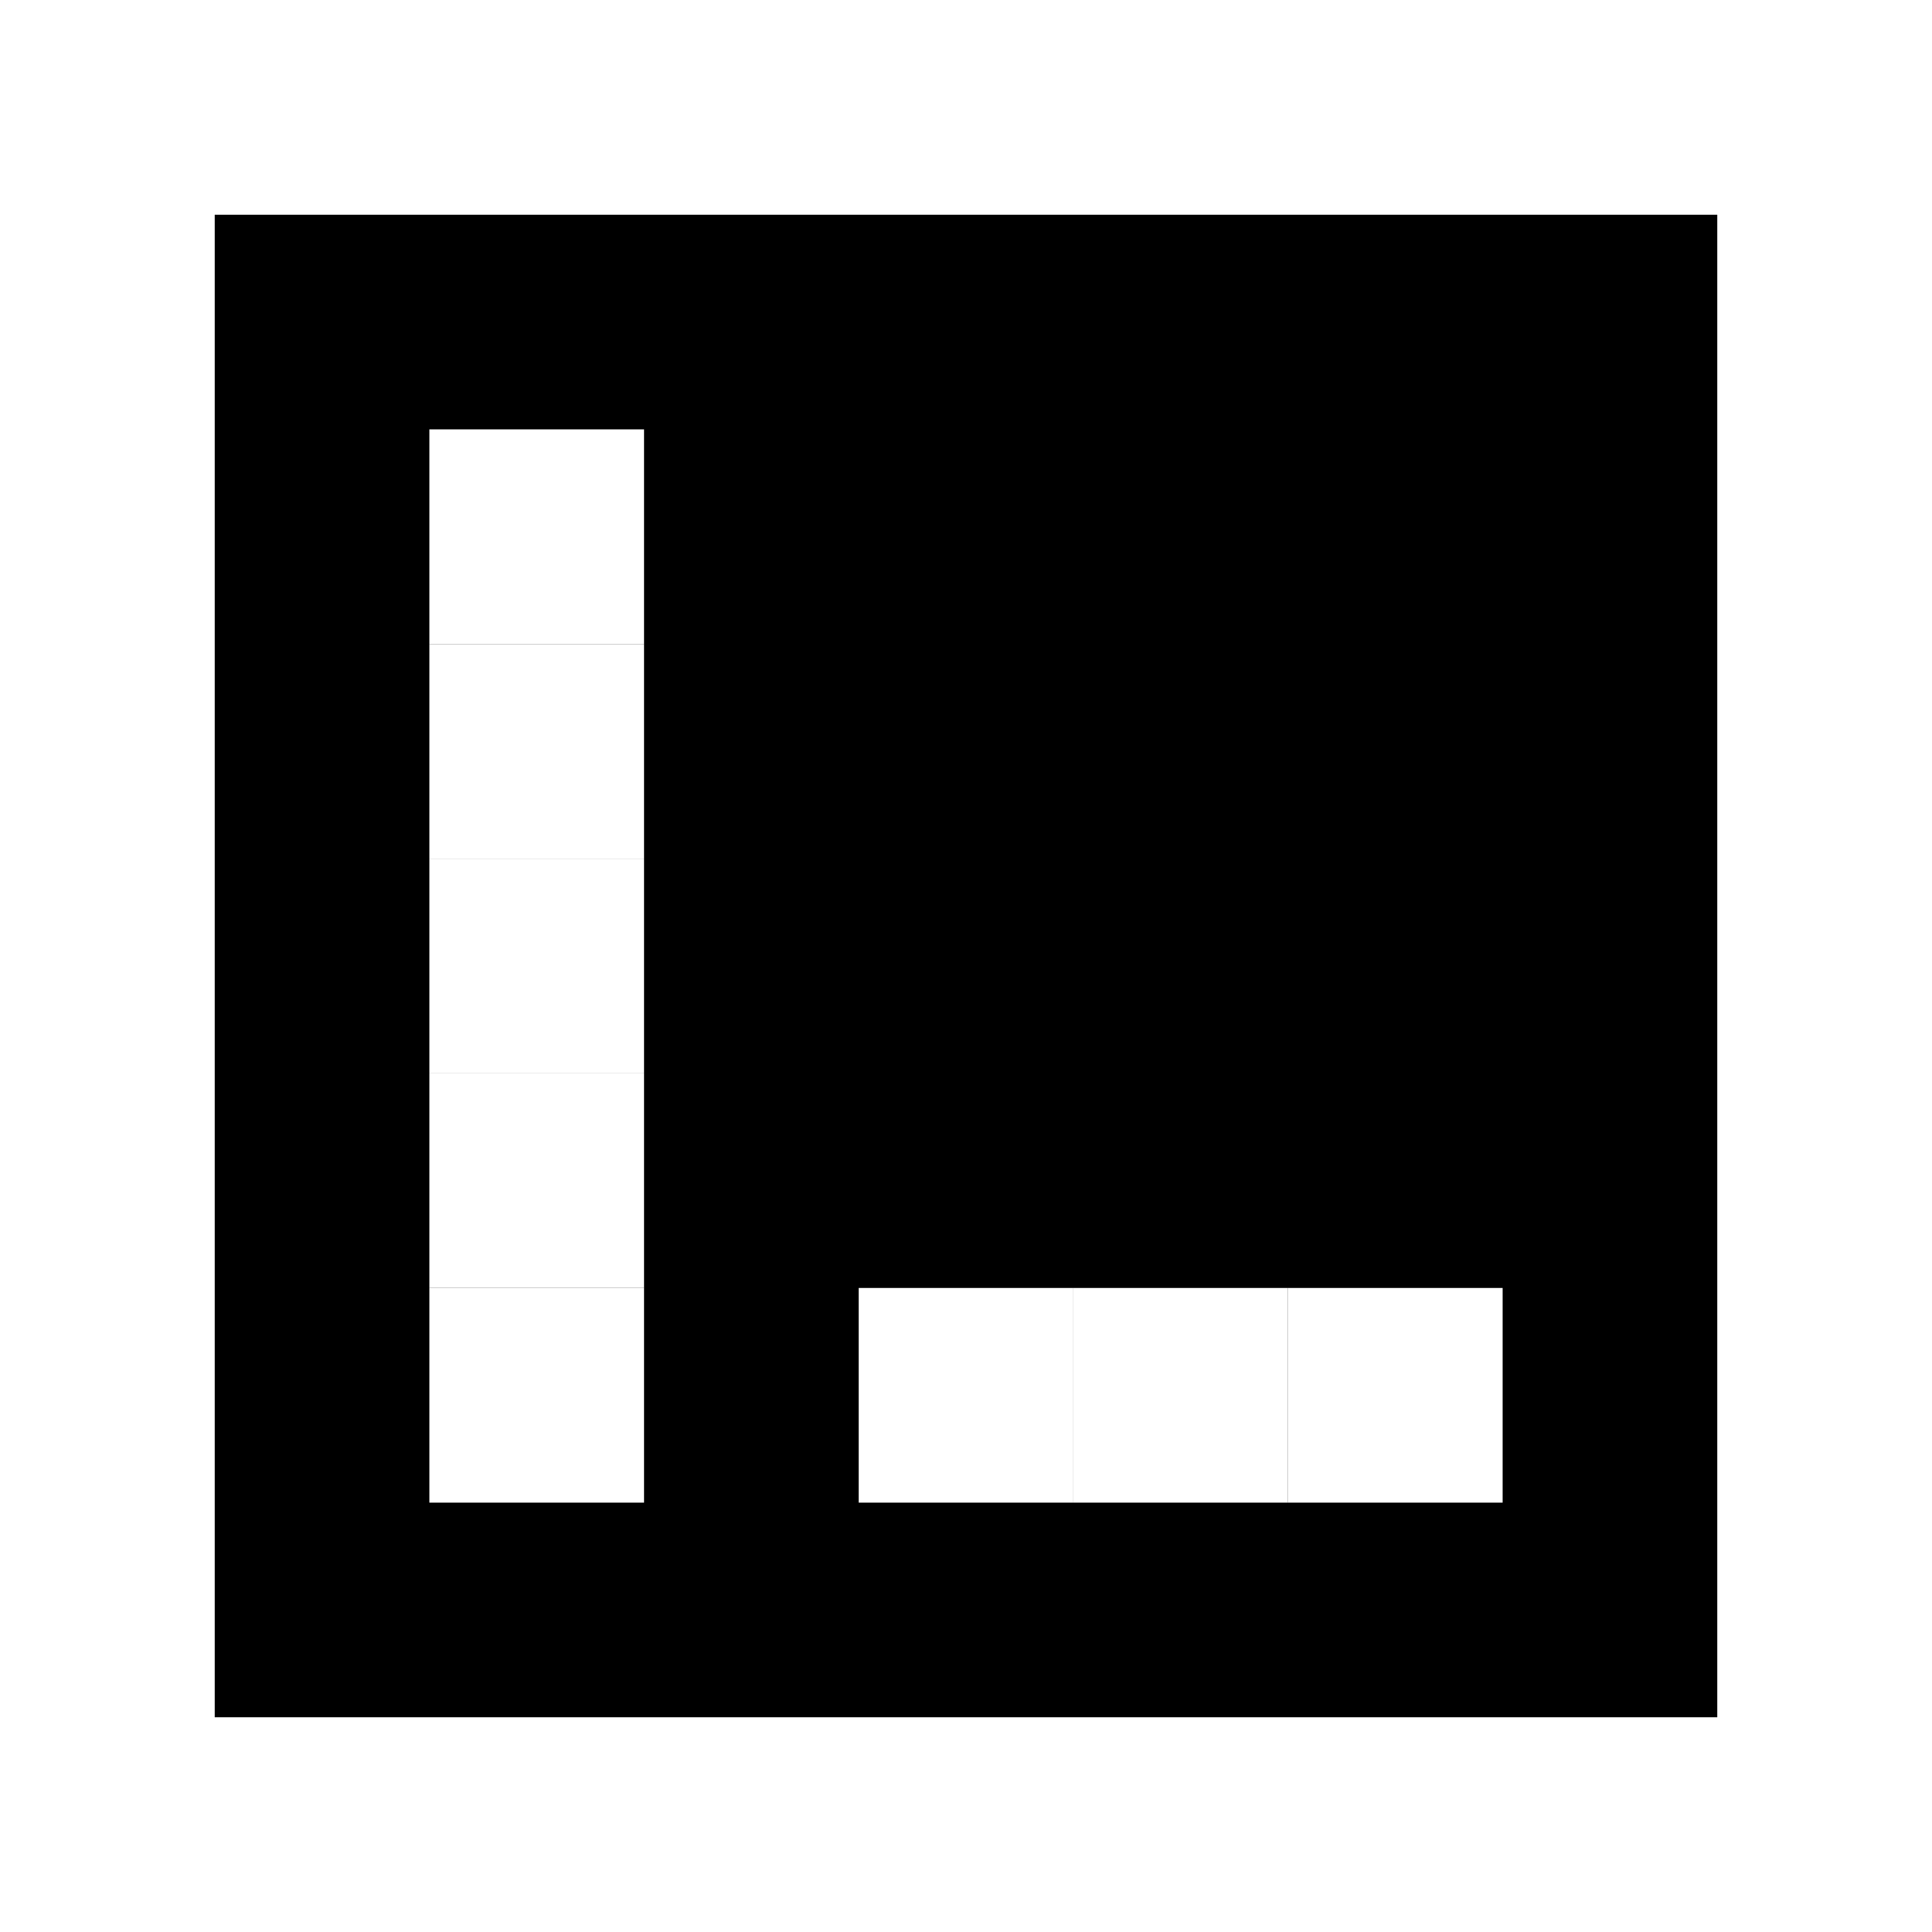
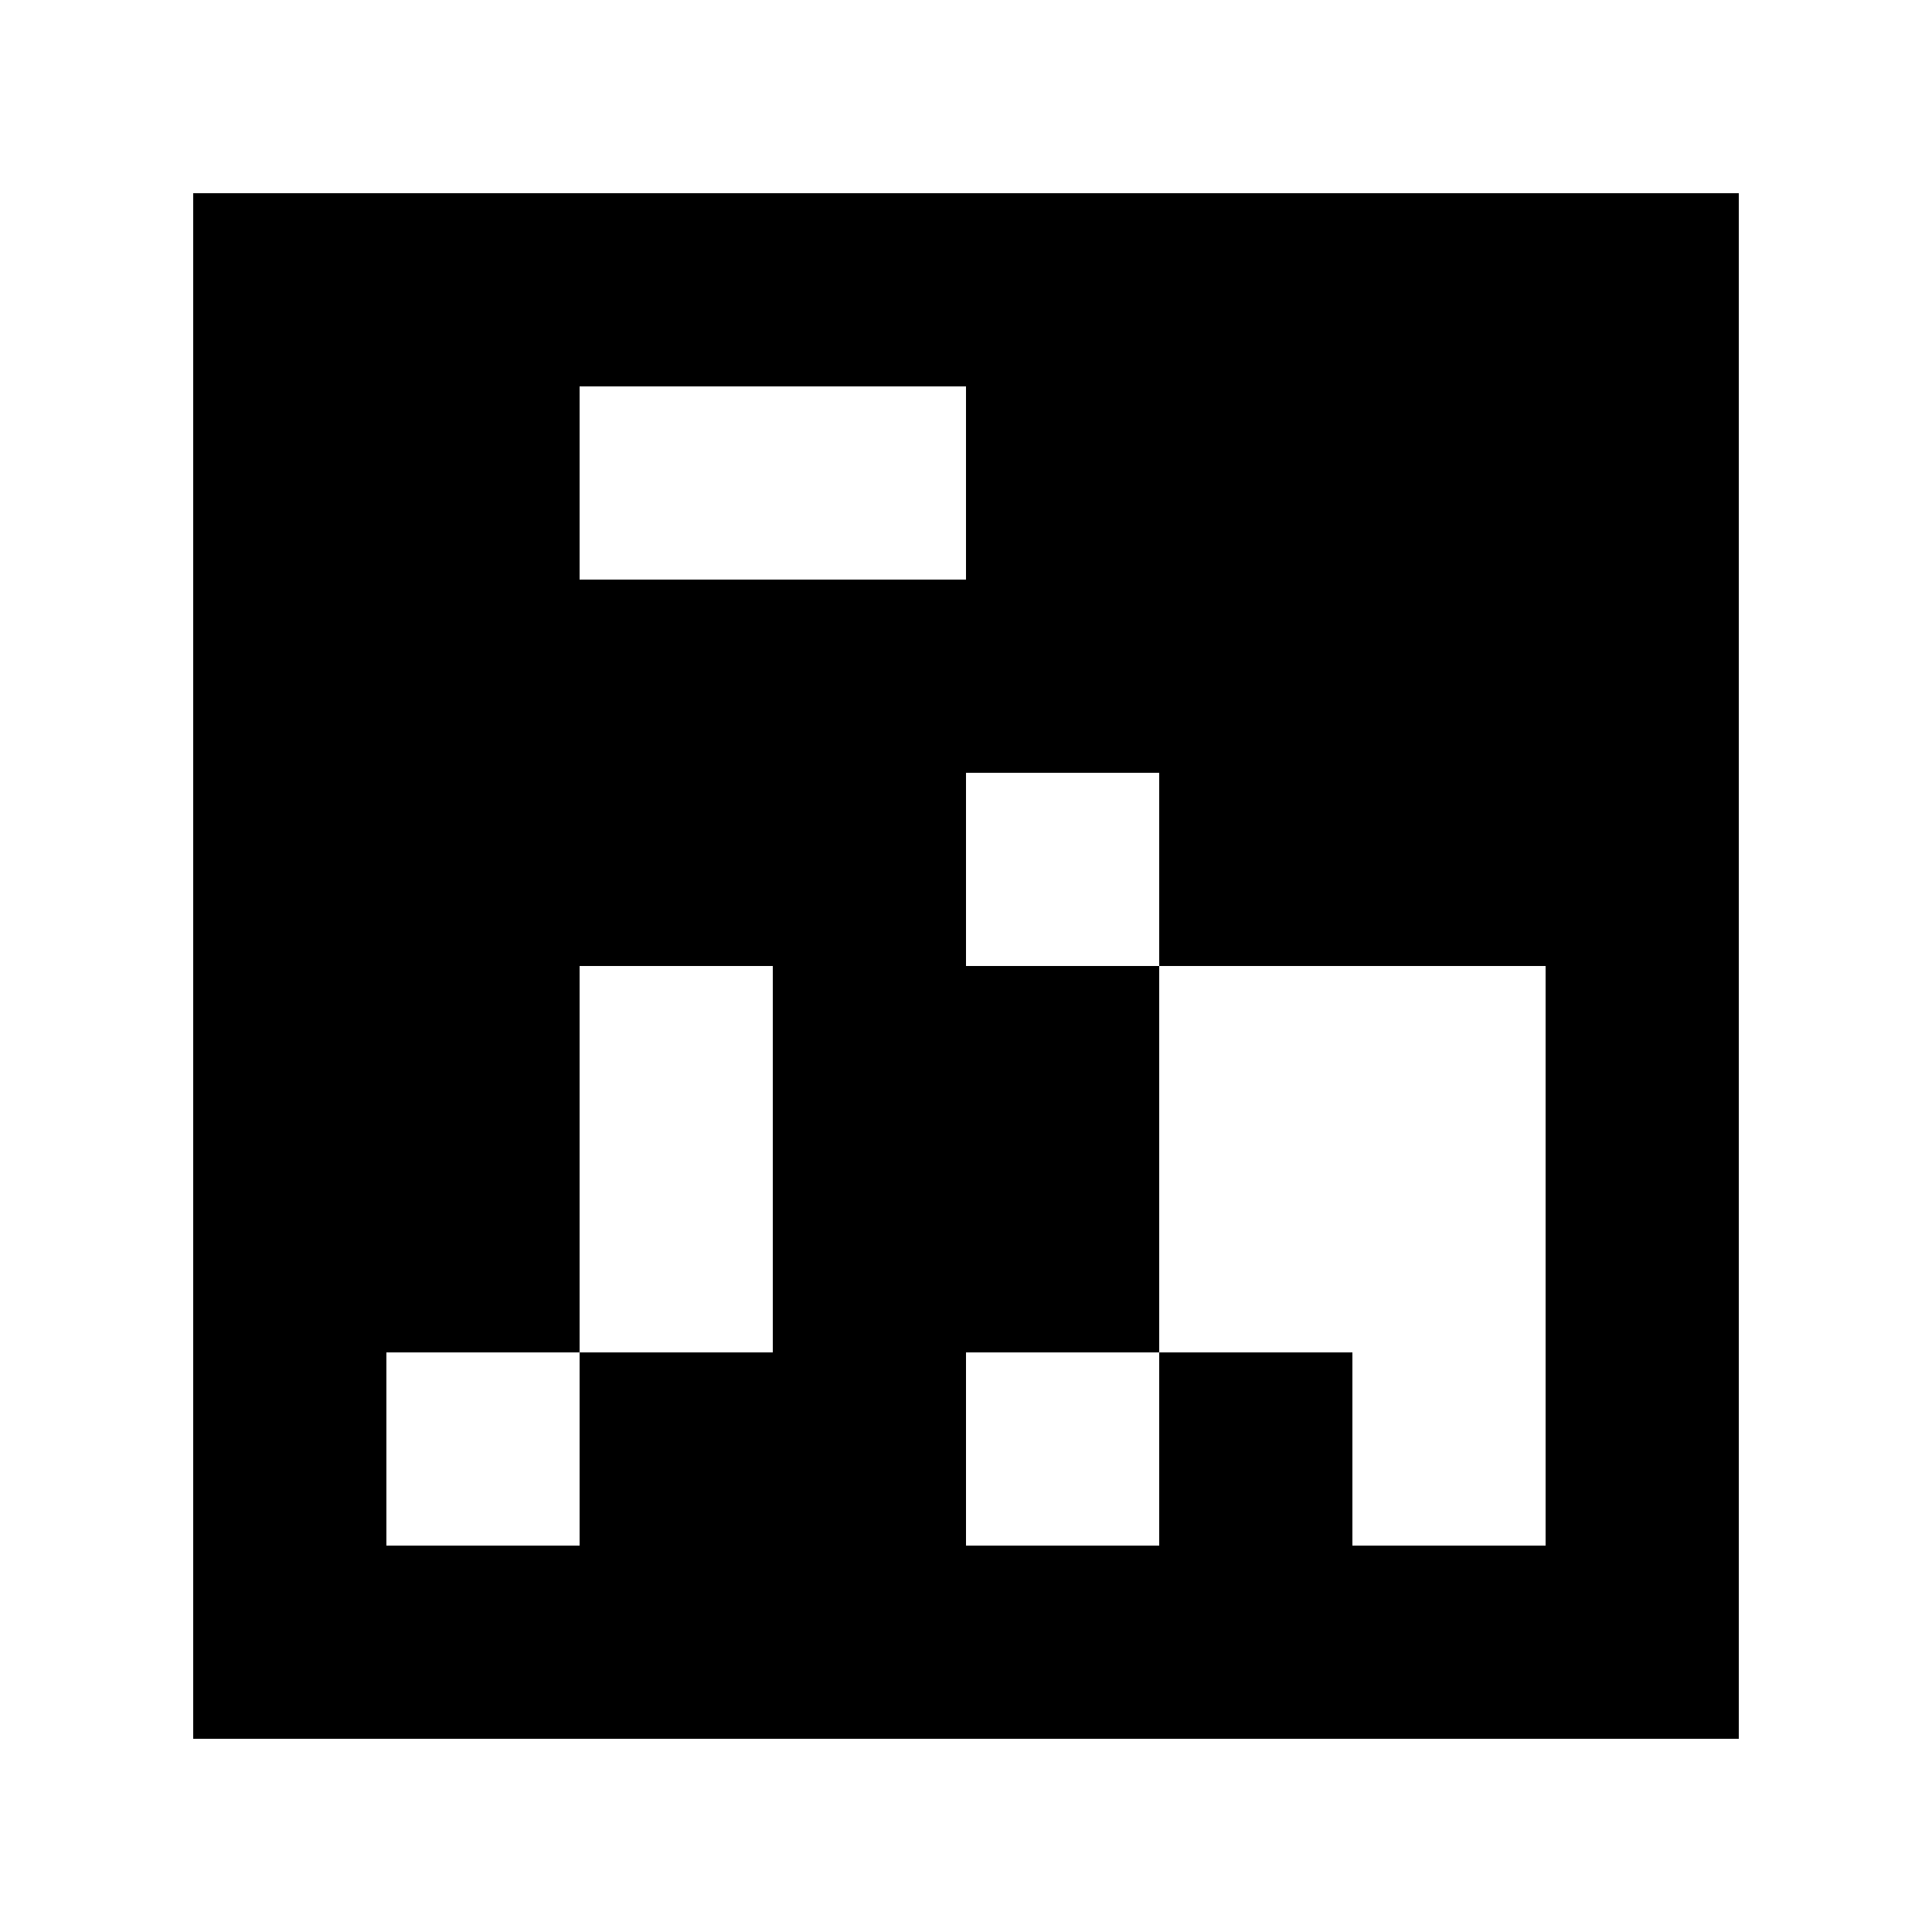
- <svg xmlns="http://www.w3.org/2000/svg" viewBox="0 0 9 9">
-   <rect x="0" y="0" width="9" height="9" fill="white" />
-   <rect x="1" y="1" width="7" height="7" fill="black" />
-   <rect x="2" y="2" width="1" height="1" fill="white" />
-   <rect x="2" y="3" width="1" height="1" fill="white" />
-   <rect x="2" y="4" width="1" height="1" fill="white" />
-   <rect x="2" y="5" width="1" height="1" fill="white" />
-   <rect x="2" y="6" width="1" height="1" fill="white" />
-   <rect x="4" y="6" width="1" height="1" fill="white" />
-   <rect x="5" y="6" width="1" height="1" fill="white" />
+ <svg xmlns="http://www.w3.org/2000/svg" viewBox="0 0 10 10">
+   <rect x="0" y="0" width="10" height="10" fill="white" />
+   <rect x="1" y="1" width="8" height="8" fill="black" />
+   <rect x="3" y="2" width="1" height="1" fill="white" />
+   <rect x="4" y="2" width="1" height="1" fill="white" />
+   <rect x="5" y="4" width="1" height="1" fill="white" />
+   <rect x="3" y="5" width="1" height="1" fill="white" />
+   <rect x="6" y="5" width="1" height="1" fill="white" />
+   <rect x="7" y="5" width="1" height="1" fill="white" />
+   <rect x="3" y="6" width="1" height="1" fill="white" />
  <rect x="6" y="6" width="1" height="1" fill="white" />
+   <rect x="7" y="6" width="1" height="1" fill="white" />
+   <rect x="2" y="7" width="1" height="1" fill="white" />
+   <rect x="5" y="7" width="1" height="1" fill="white" />
+   <rect x="7" y="7" width="1" height="1" fill="white" />
</svg>
